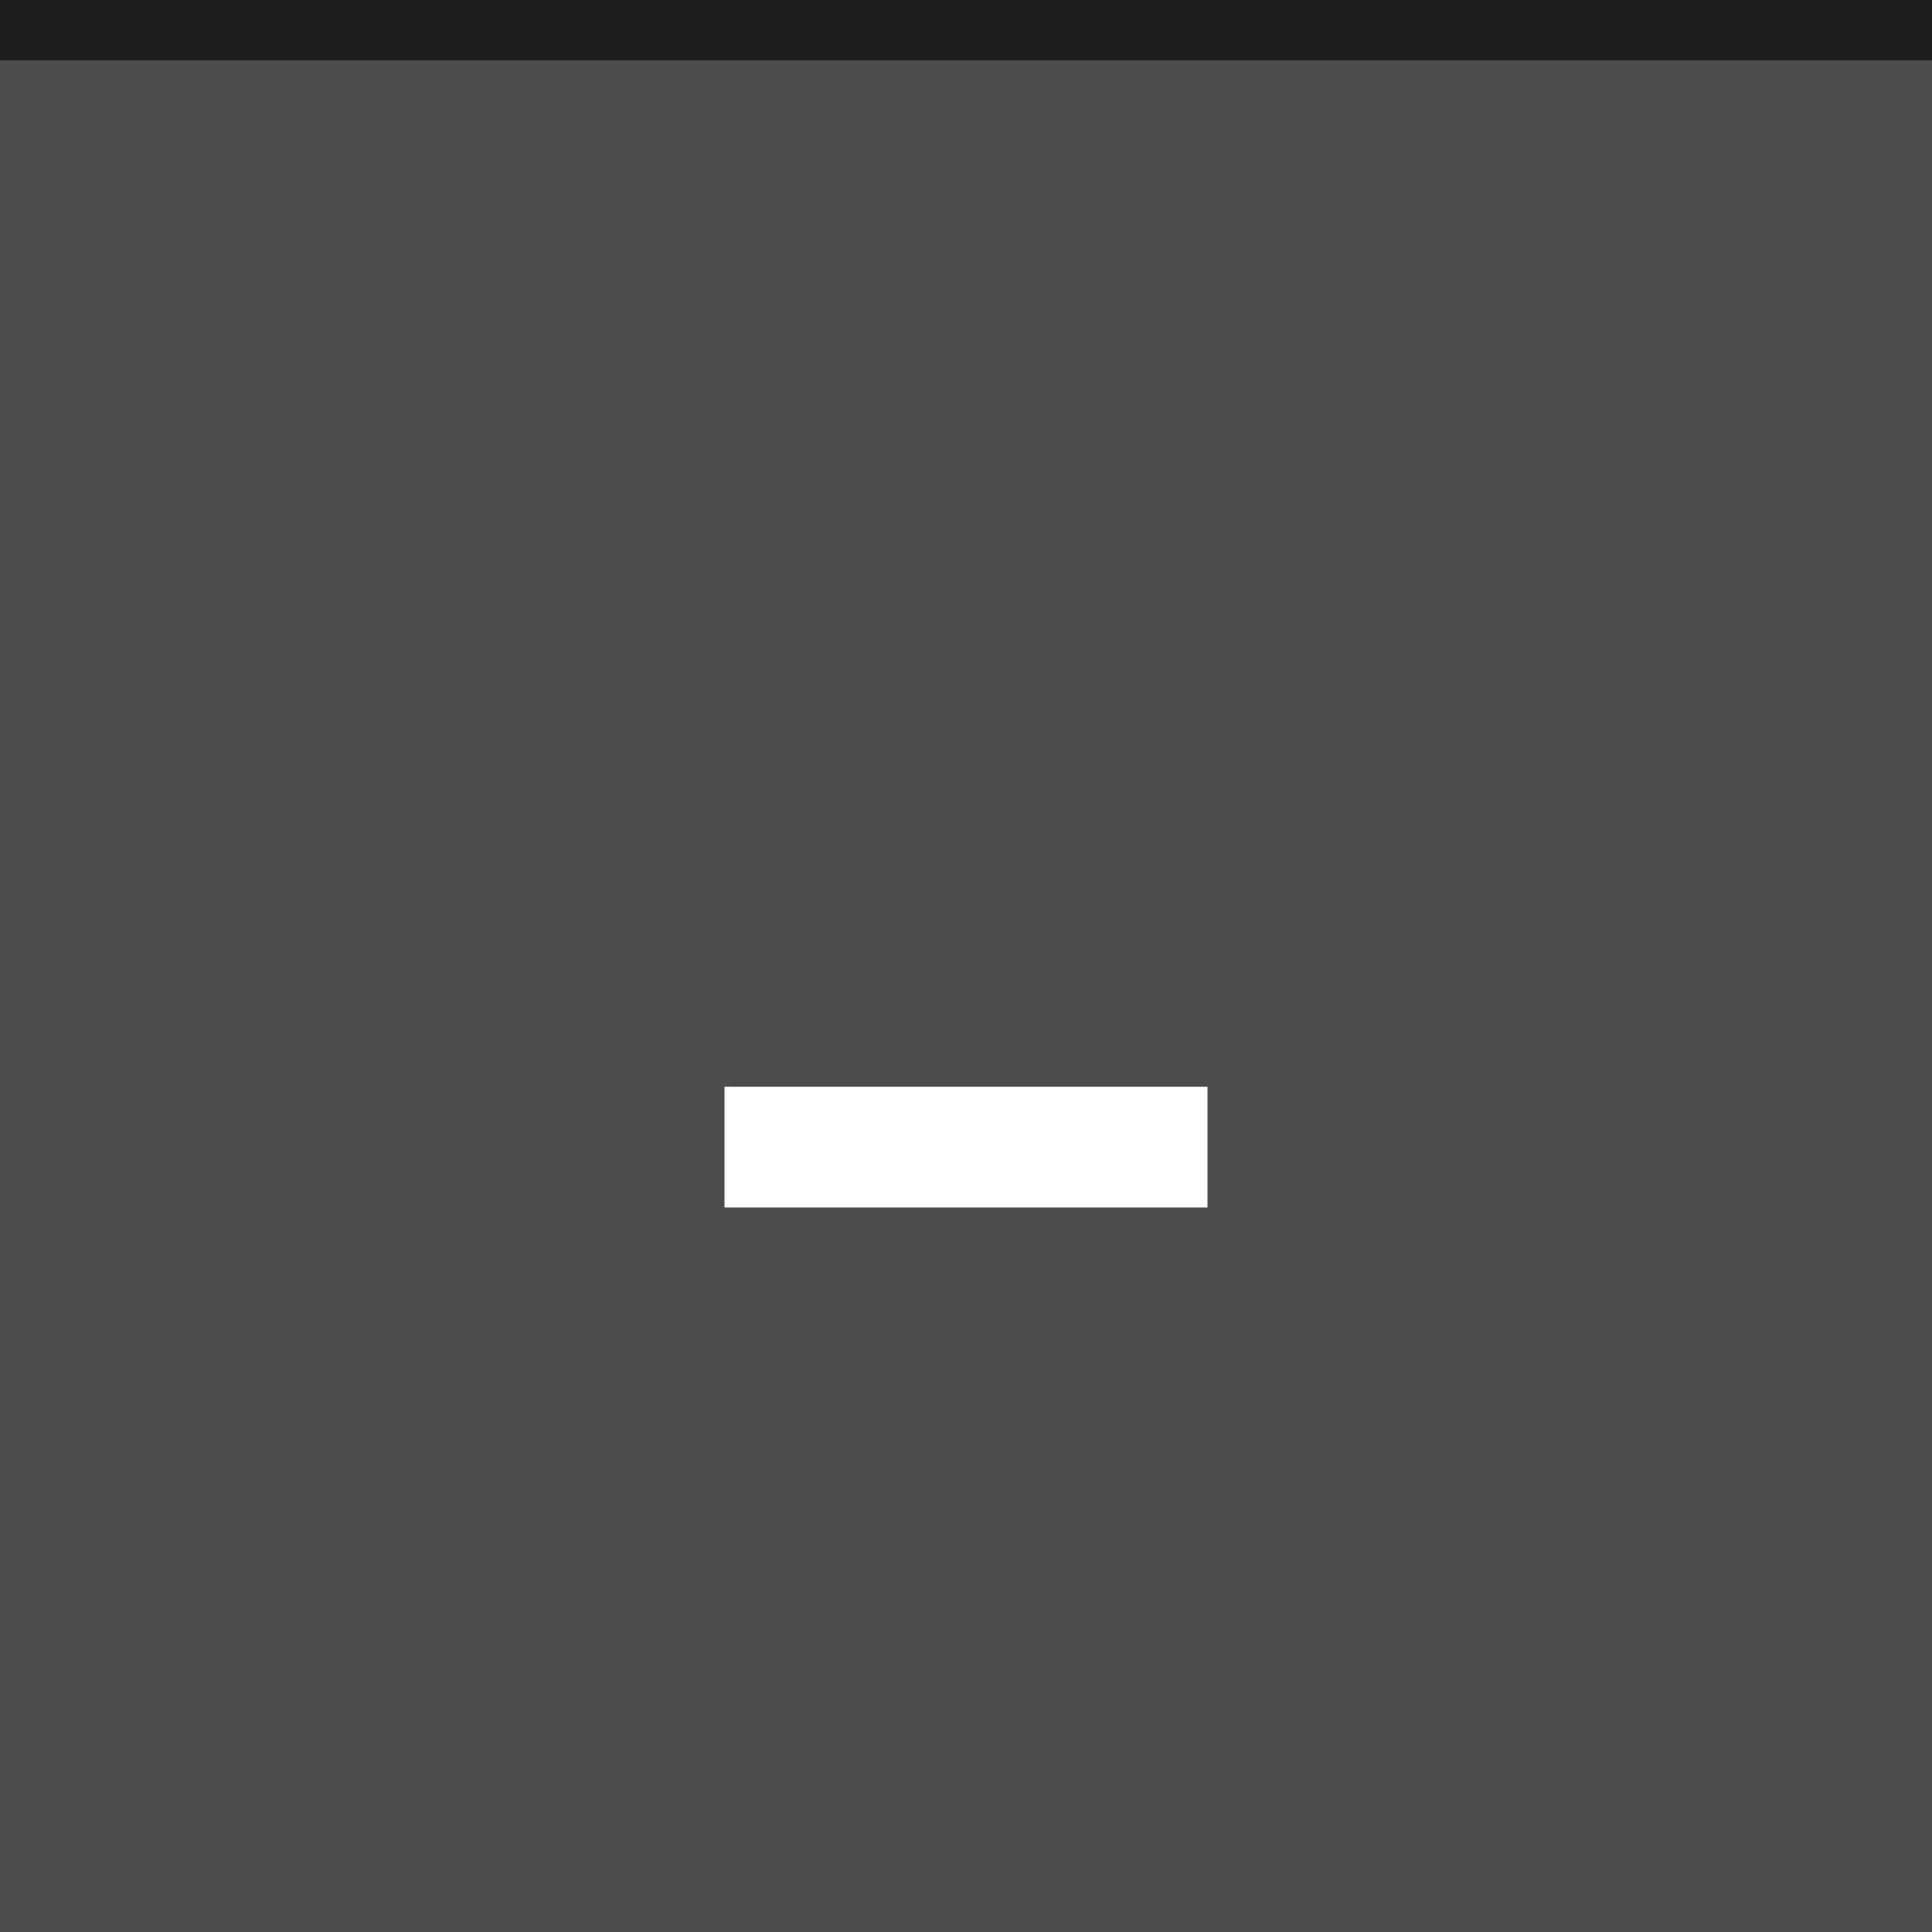
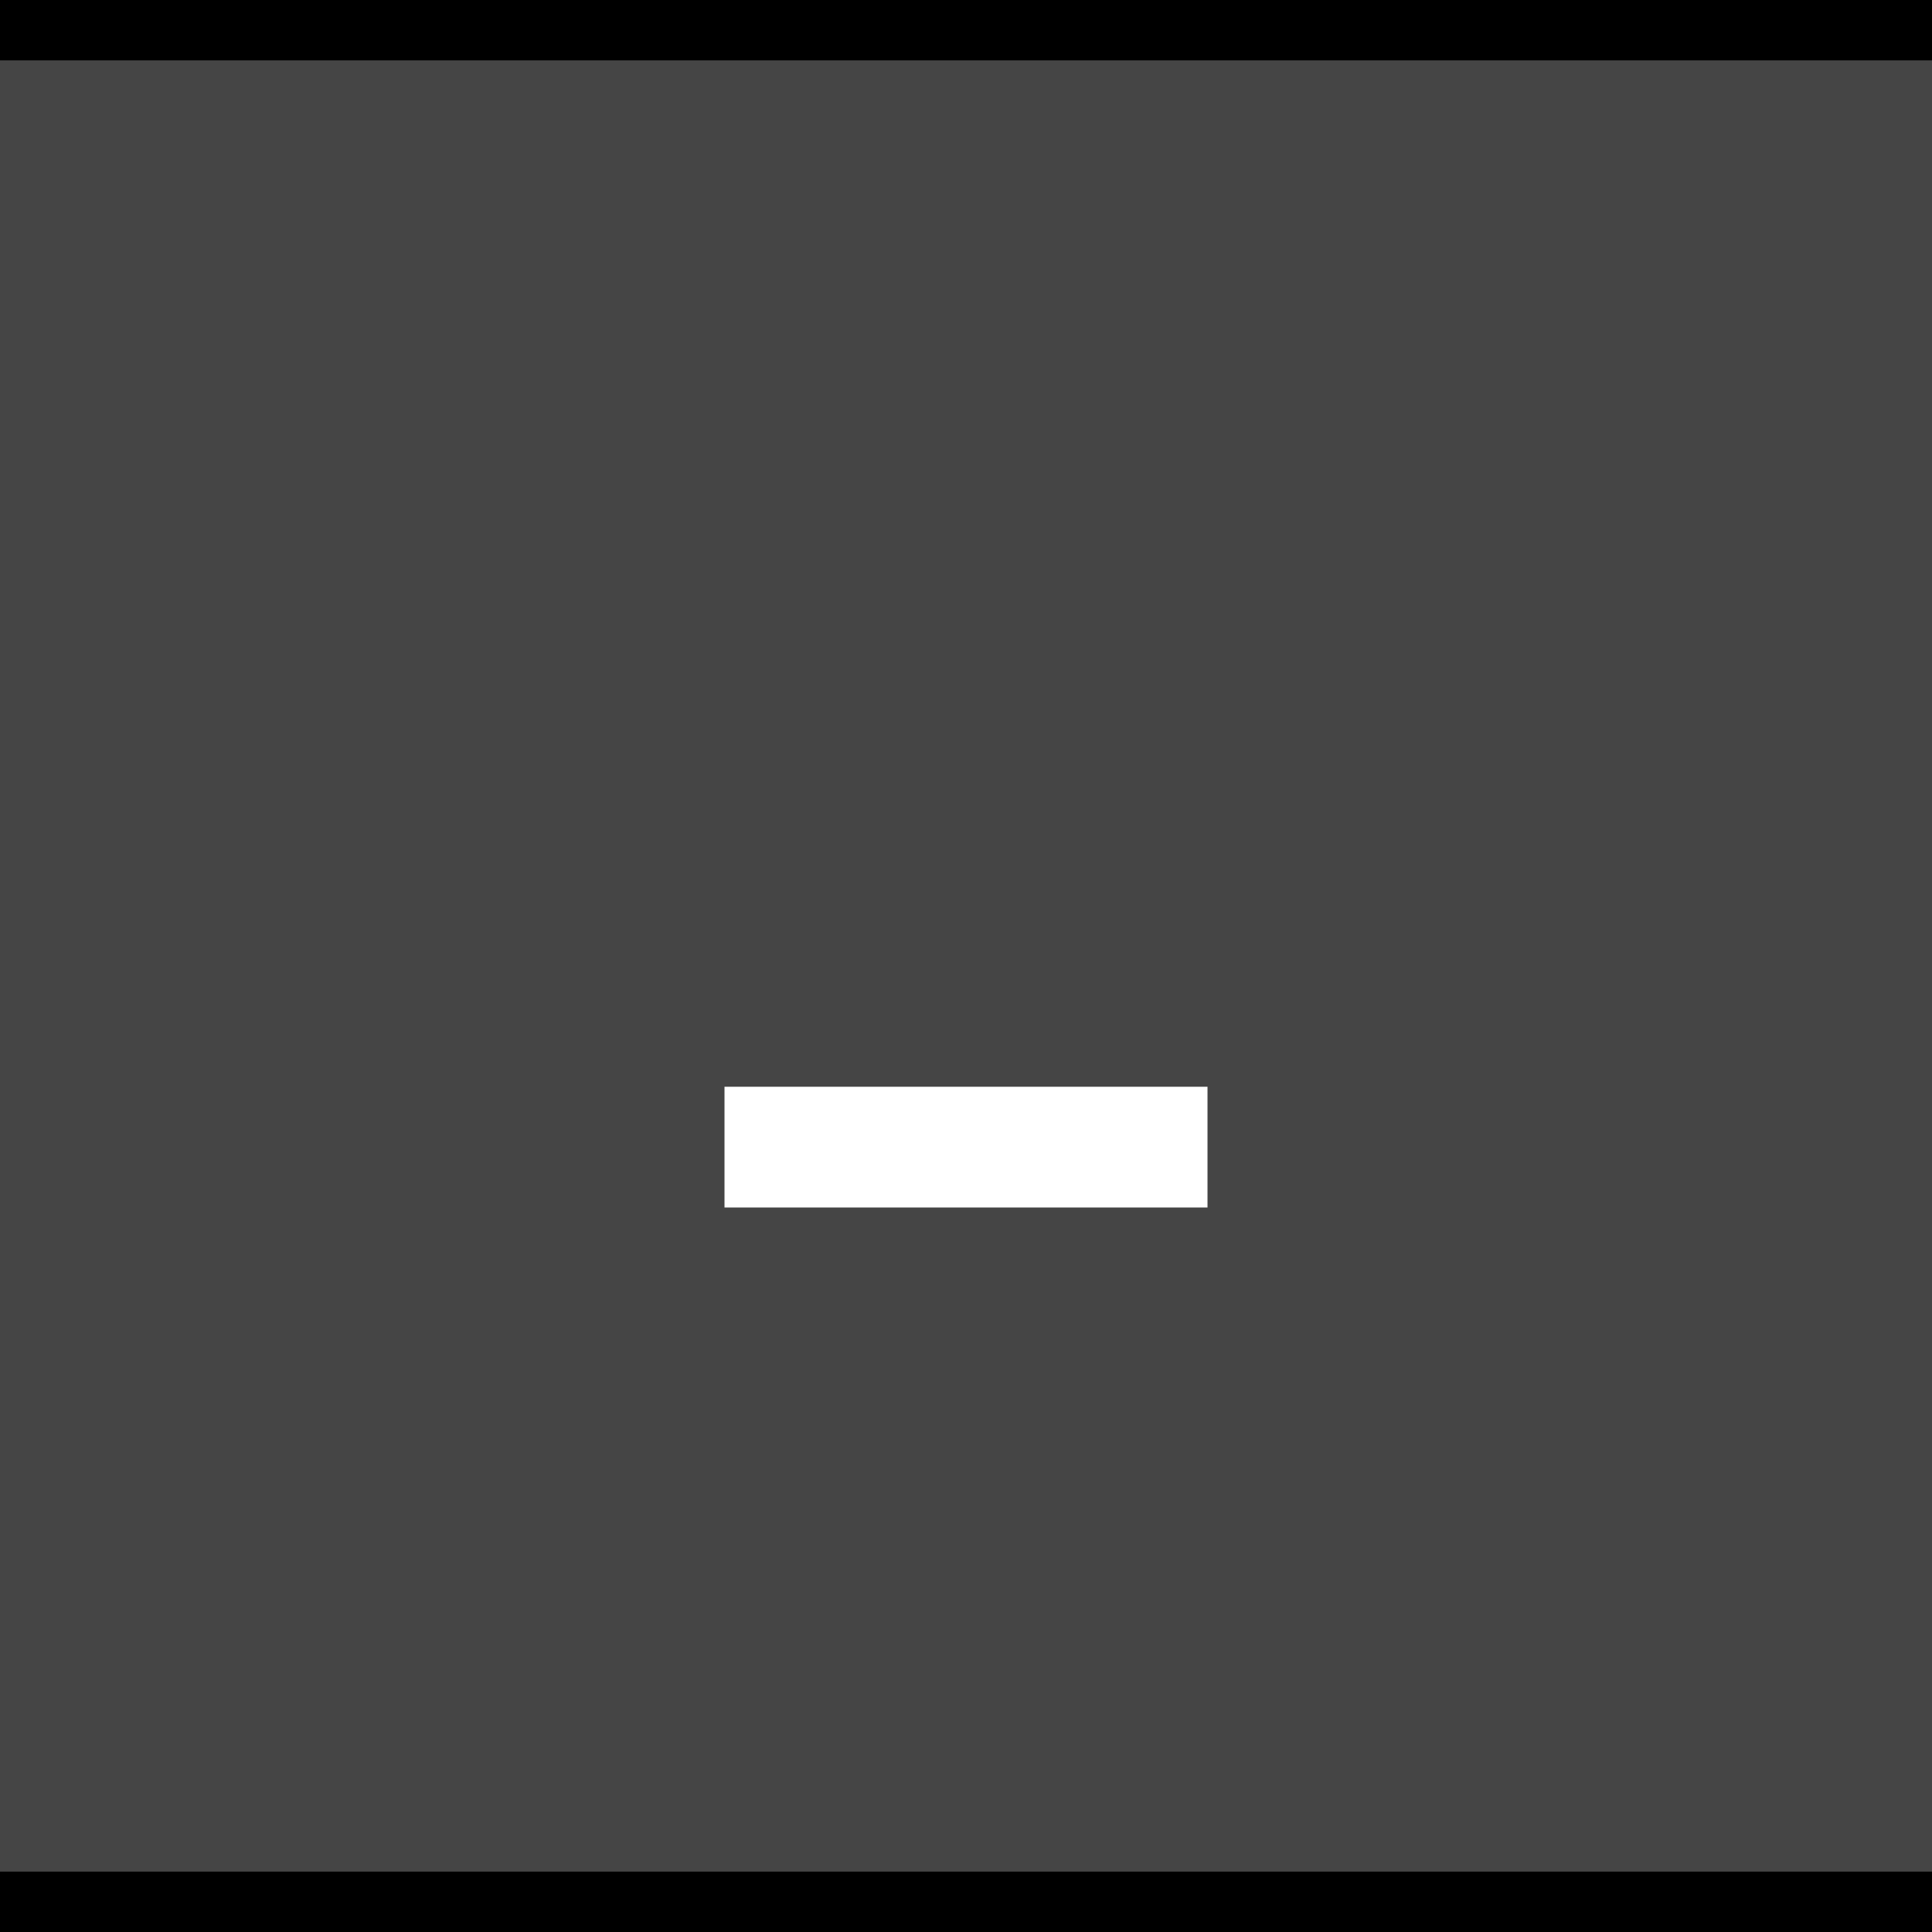
- <svg xmlns="http://www.w3.org/2000/svg" width="32" height="32" viewBox="0 0 32 32" version="1.1" id="svg12">
+ <svg xmlns="http://www.w3.org/2000/svg" id="svg12" version="1.1" viewBox="0 0 32 32" height="32" width="32">
  <defs id="defs16" />
-   <rect width="32" height="32" fill="#E0E0E0" id="rect2" style="fill:#4c4c4c;fill-opacity:1" />
-   <rect width="32" height="1" fill="#FFFFFF" fill-opacity="0.4" id="rect4" style="fill:#1d1d1d;fill-opacity:1" />
-   <g style="opacity:1;fill:#ffffff;fill-opacity:1" fill="#000000" opacity="0.6" id="g10">
-     <circle style="fill:#ffffff;fill-opacity:1" cx="16" cy="16" r="12" opacity="0" id="circle6" />
-     <path style="fill:#ffffff;fill-opacity:1" d="m12 18h8v2h-8z" id="path8" />
+   <rect style="fill:#454545;fill-opacity:1" id="rect2" fill="#E0E0E0" height="32" width="32" />
+   <rect style="fill:#000000;fill-opacity:1" id="rect4" fill-opacity="0.4" fill="#FFFFFF" height="1" width="32" />
+   <g style="opacity:1;fill:#ffffff;fill-opacity:1" id="g10" opacity="0.6" fill="#000000">
+     <circle id="circle6" opacity="0" r="12" cy="16" cx="16" style="fill:#ffffff;fill-opacity:1" />
+     <path id="path8" d="m12 18h8v2h-8z" style="fill:#ffffff;fill-opacity:1" />
  </g>
+   <rect width="32" height="1" fill="#FFFFFF" fill-opacity="0.4" id="rect166" style="fill:#000000;fill-opacity:1" x="0" y="31" />
</svg>
